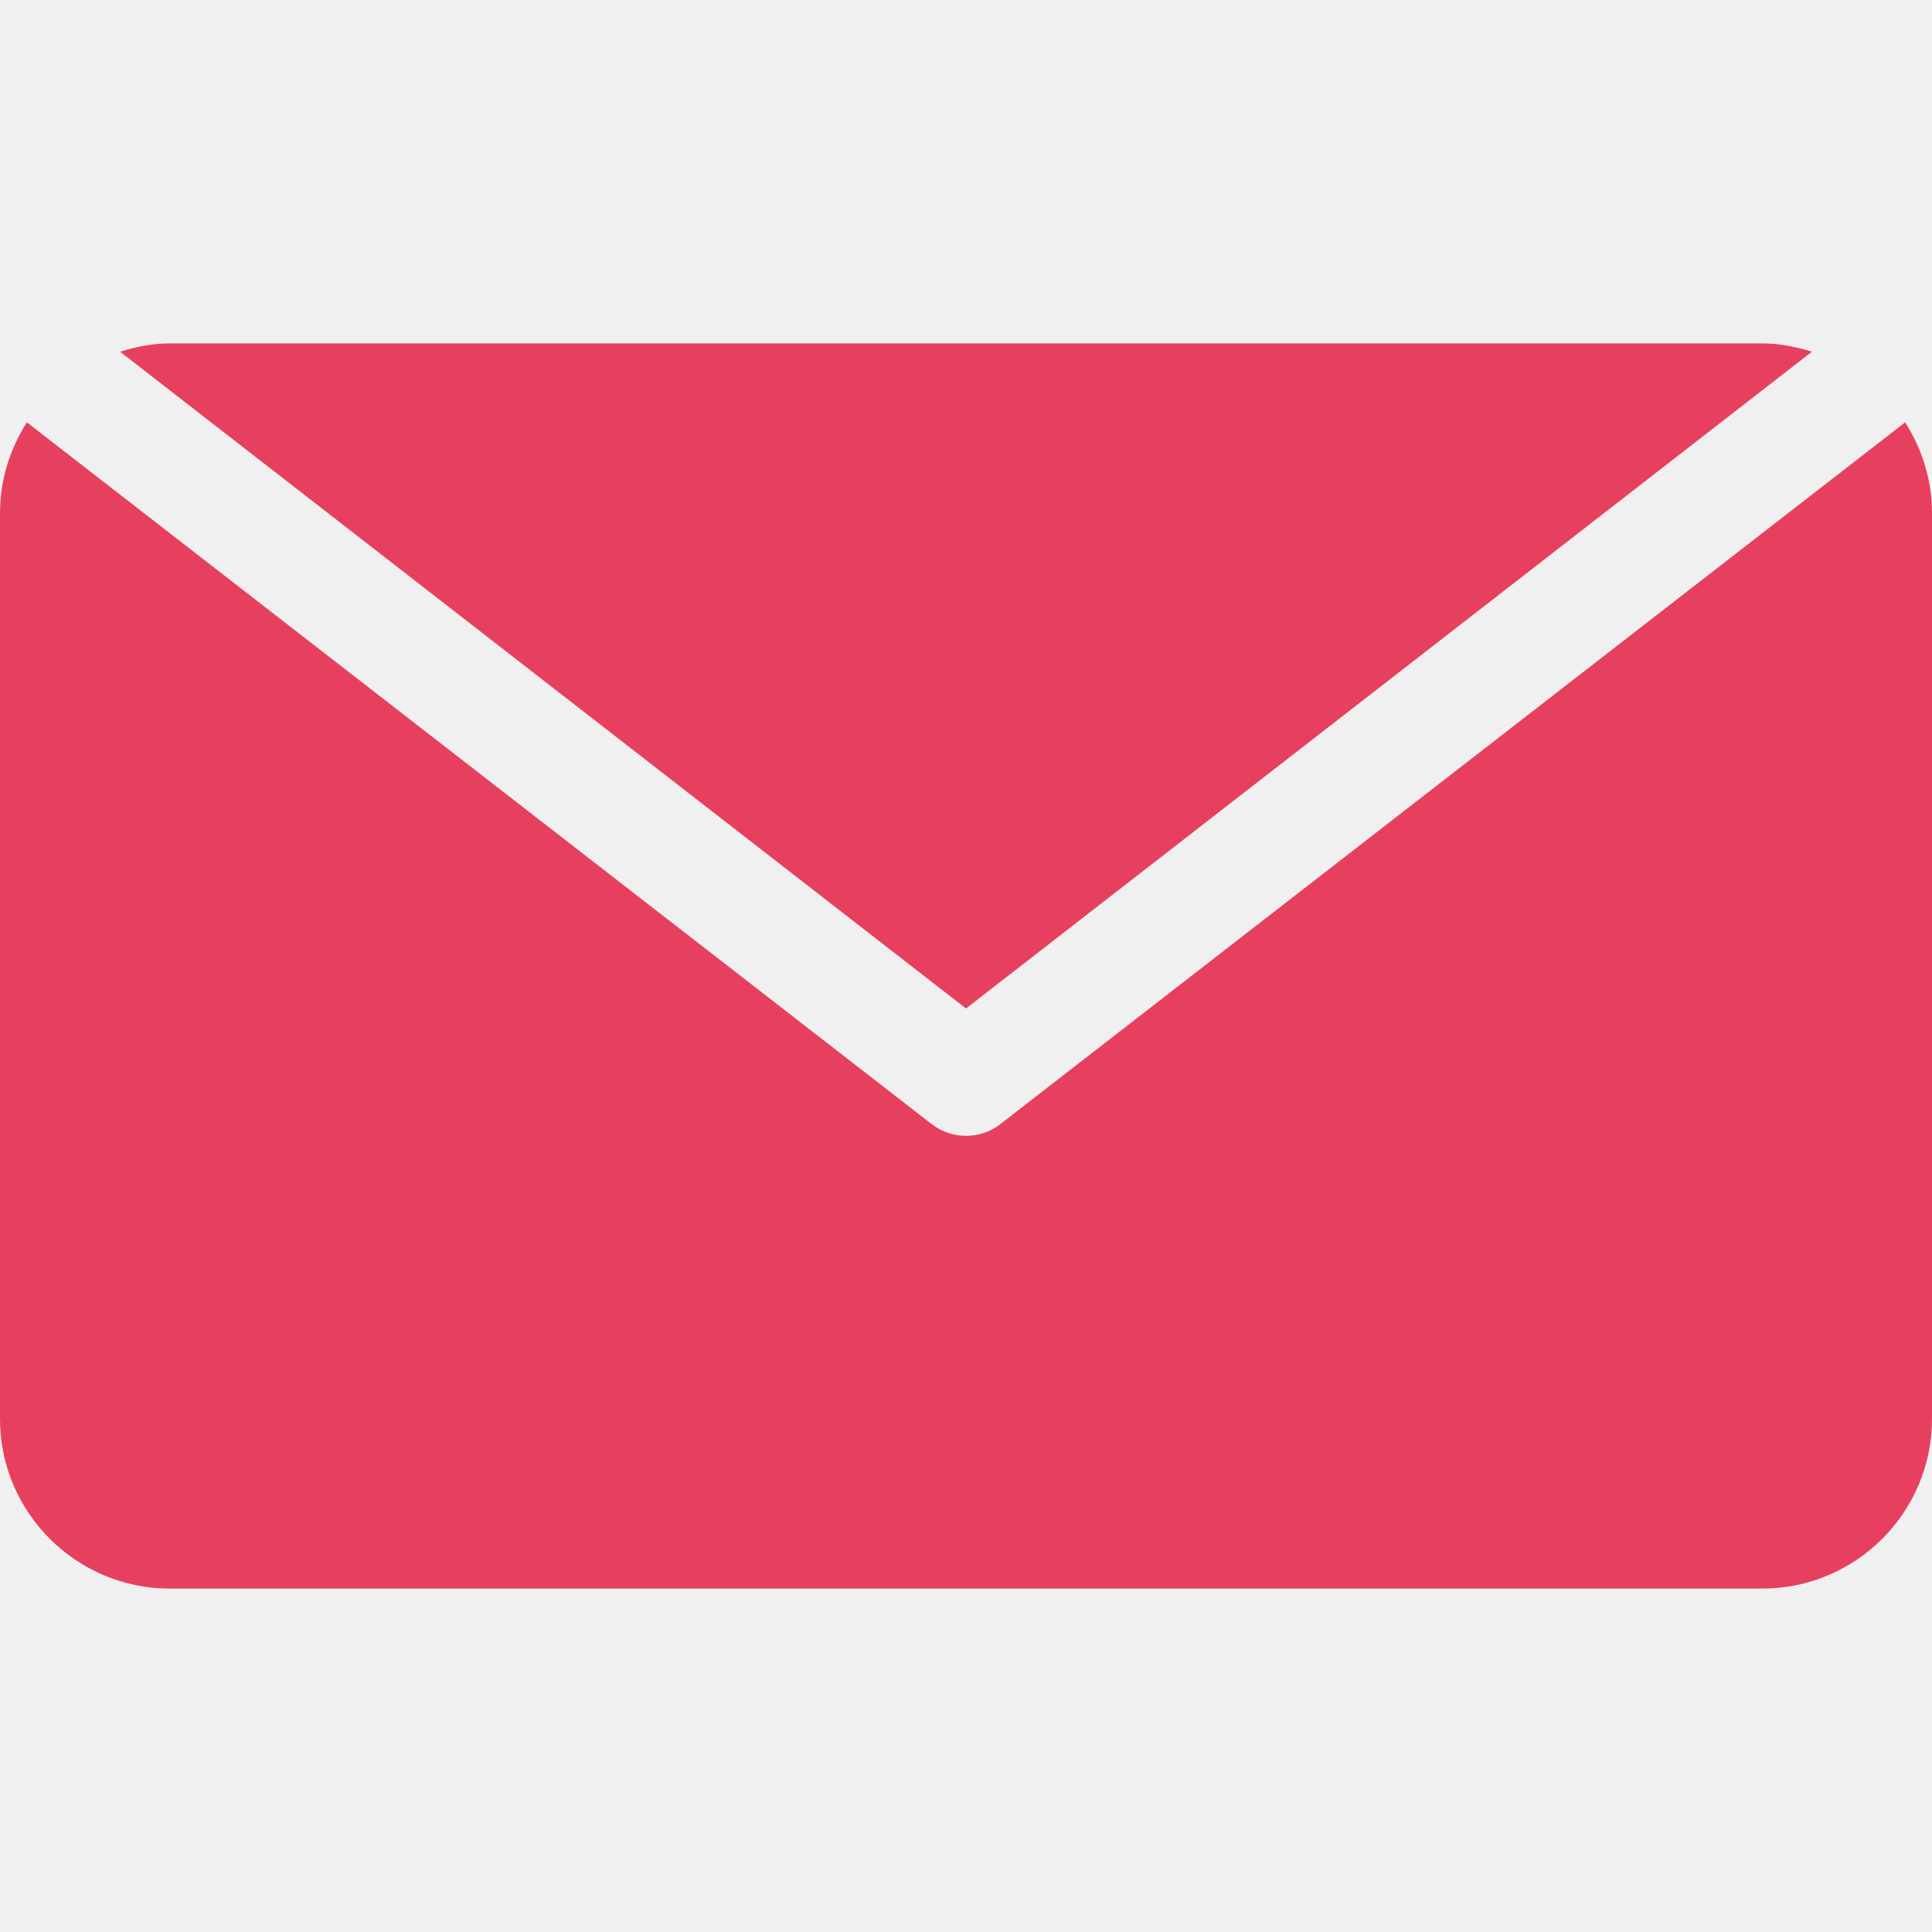
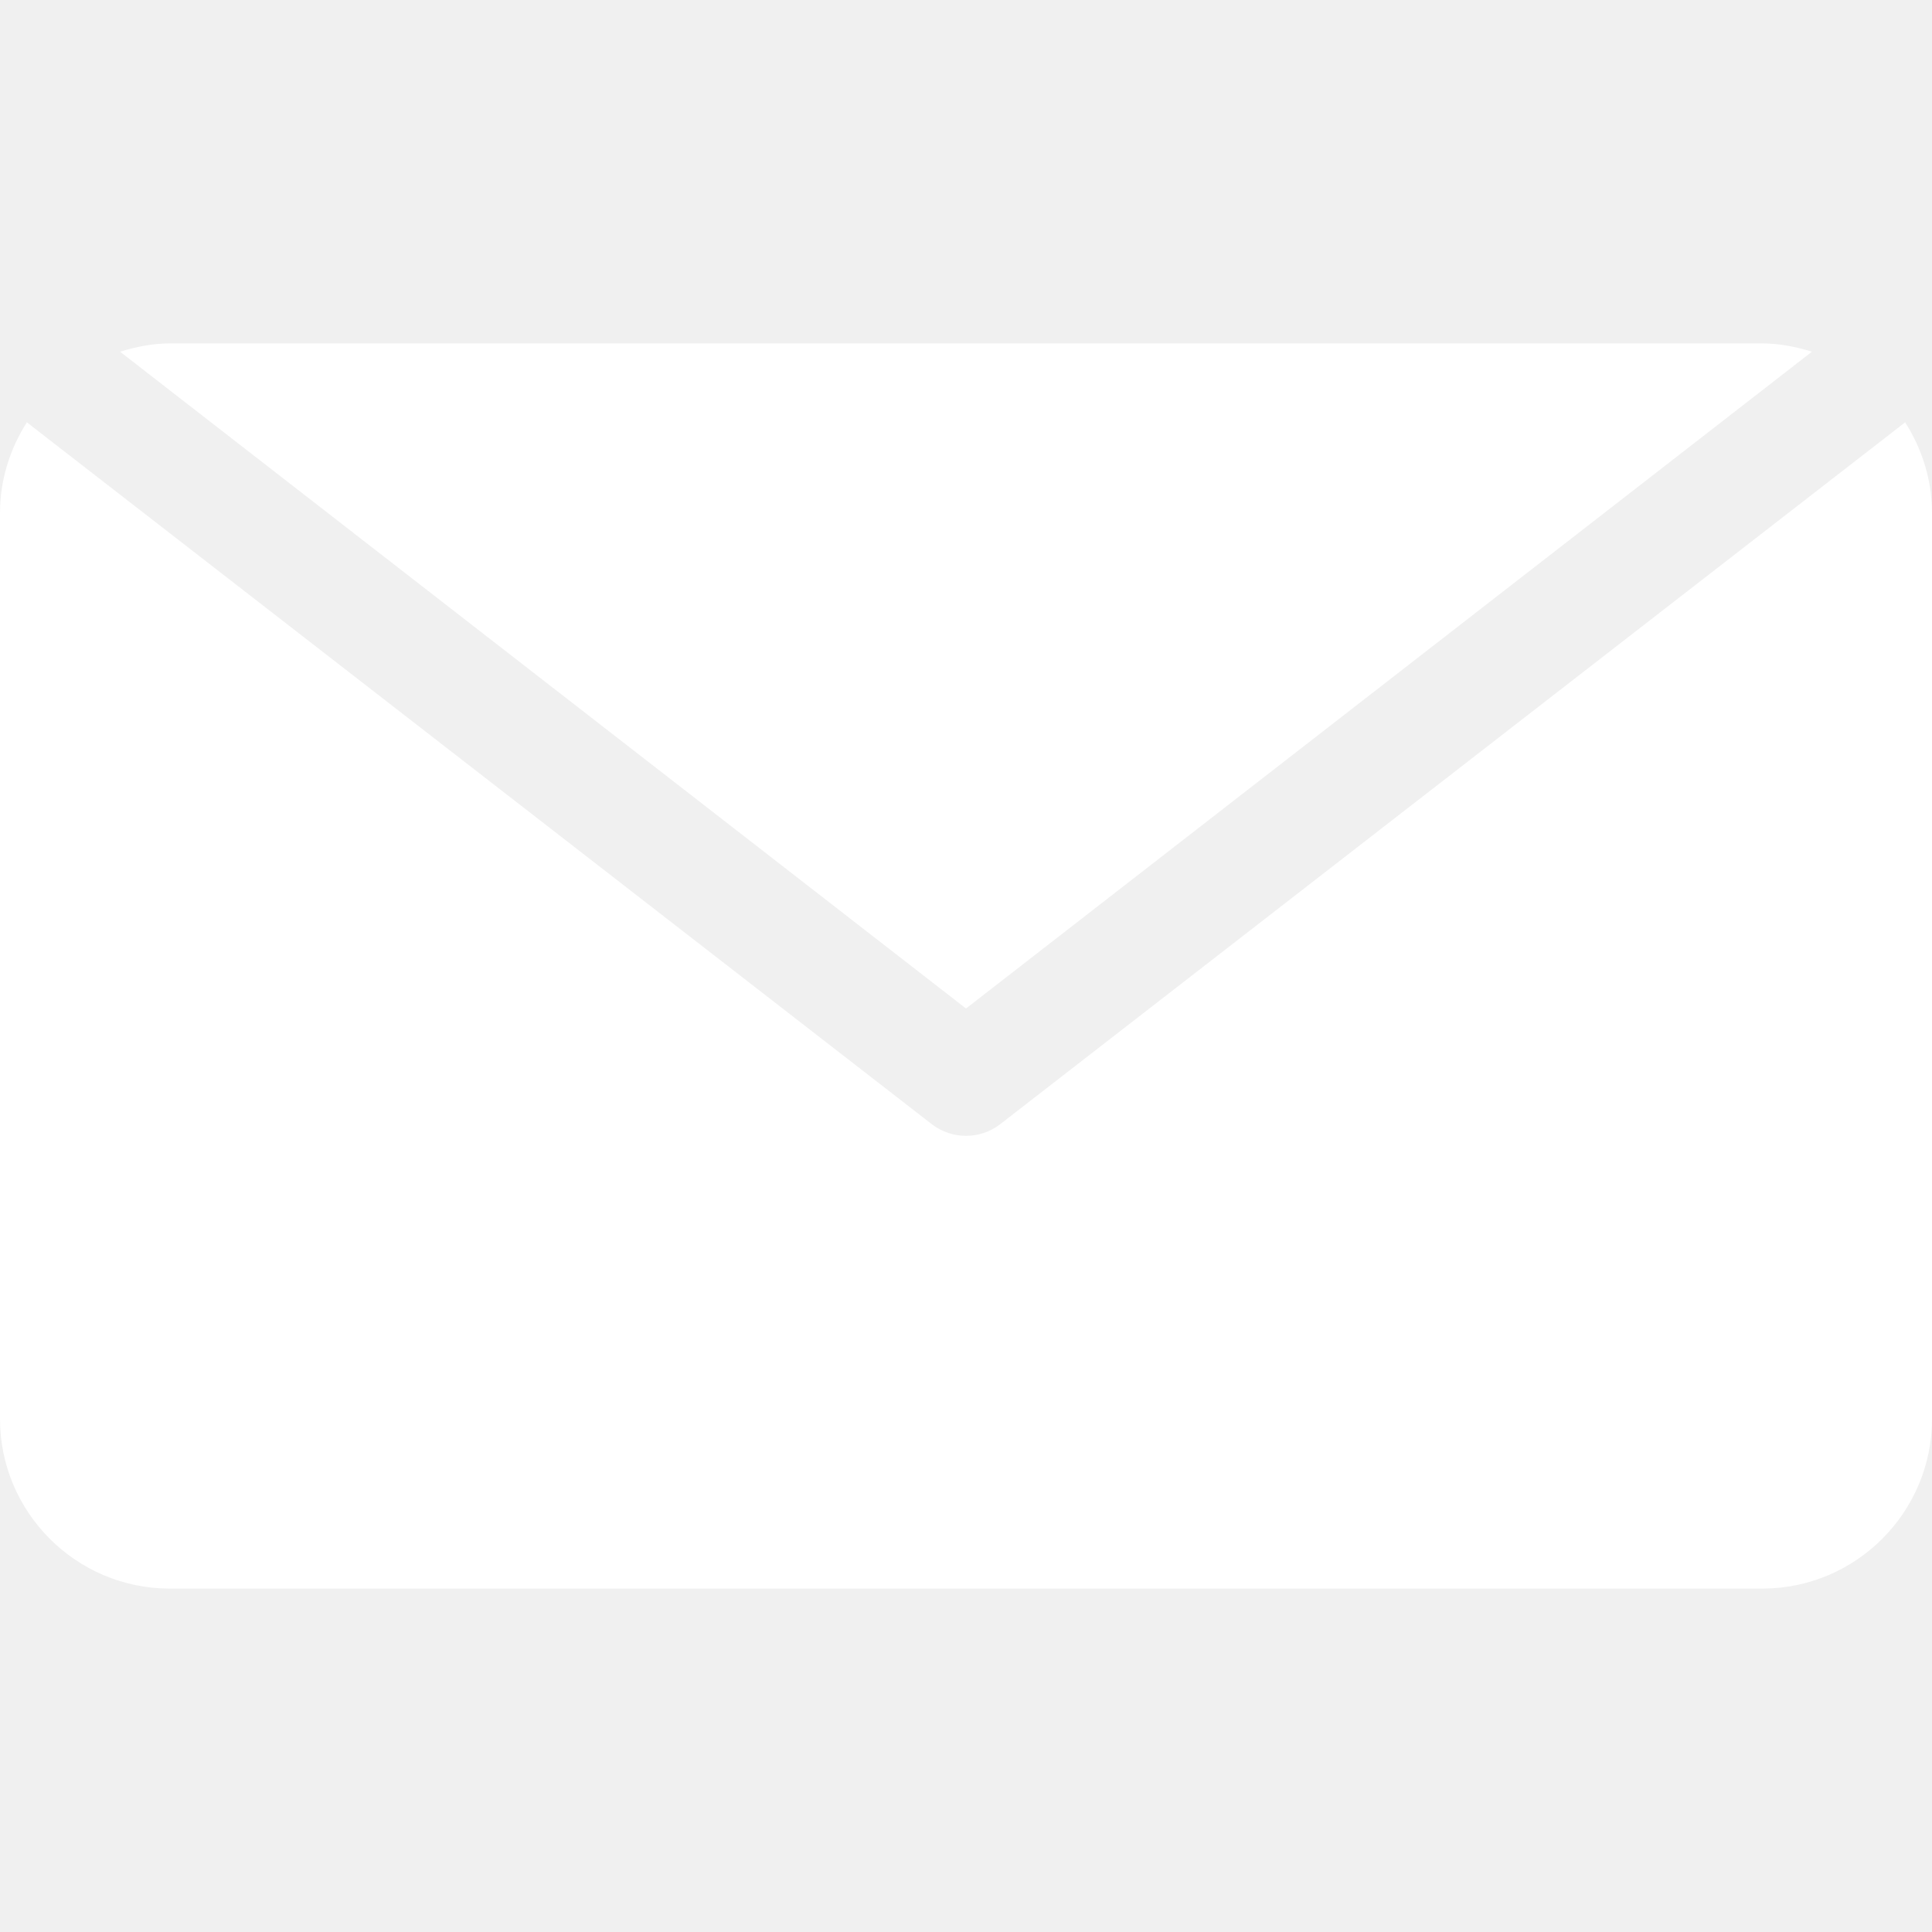
<svg xmlns="http://www.w3.org/2000/svg" width="20" height="20" viewBox="0 0 20 20" fill="none">
-   <path d="M19.722 4.372L10.351 11.64C10.247 11.719 10.124 11.758 10 11.758C9.876 11.758 9.753 11.719 9.649 11.64L0.278 4.372C0.104 4.645 0 4.966 0 5.312V14.688C0 15.657 0.789 16.445 1.758 16.445H18.242C19.212 16.445 20 15.657 20 14.688V5.312C20 4.966 19.896 4.645 19.722 4.372Z" fill="#E7405E" />
-   <path d="M18.242 3.555H1.758C1.577 3.555 1.407 3.59 1.243 3.641L10 10.44L18.757 3.641C18.593 3.59 18.423 3.555 18.242 3.555Z" fill="#E7405E" />
+   <path d="M19.722 4.372L10.351 11.64C10.247 11.719 10.124 11.758 10 11.758C9.876 11.758 9.753 11.719 9.649 11.64L0.278 4.372C0.104 4.645 0 4.966 0 5.312V14.688C0 15.657 0.789 16.445 1.758 16.445H18.242C19.212 16.445 20 15.657 20 14.688V5.312C20 4.966 19.896 4.645 19.722 4.372Z" fill="white" />
+   <path d="M18.242 3.555H1.758C1.577 3.555 1.407 3.59 1.243 3.641L10 10.44L18.757 3.641C18.593 3.59 18.423 3.555 18.242 3.555Z" fill="white" />
</svg>
